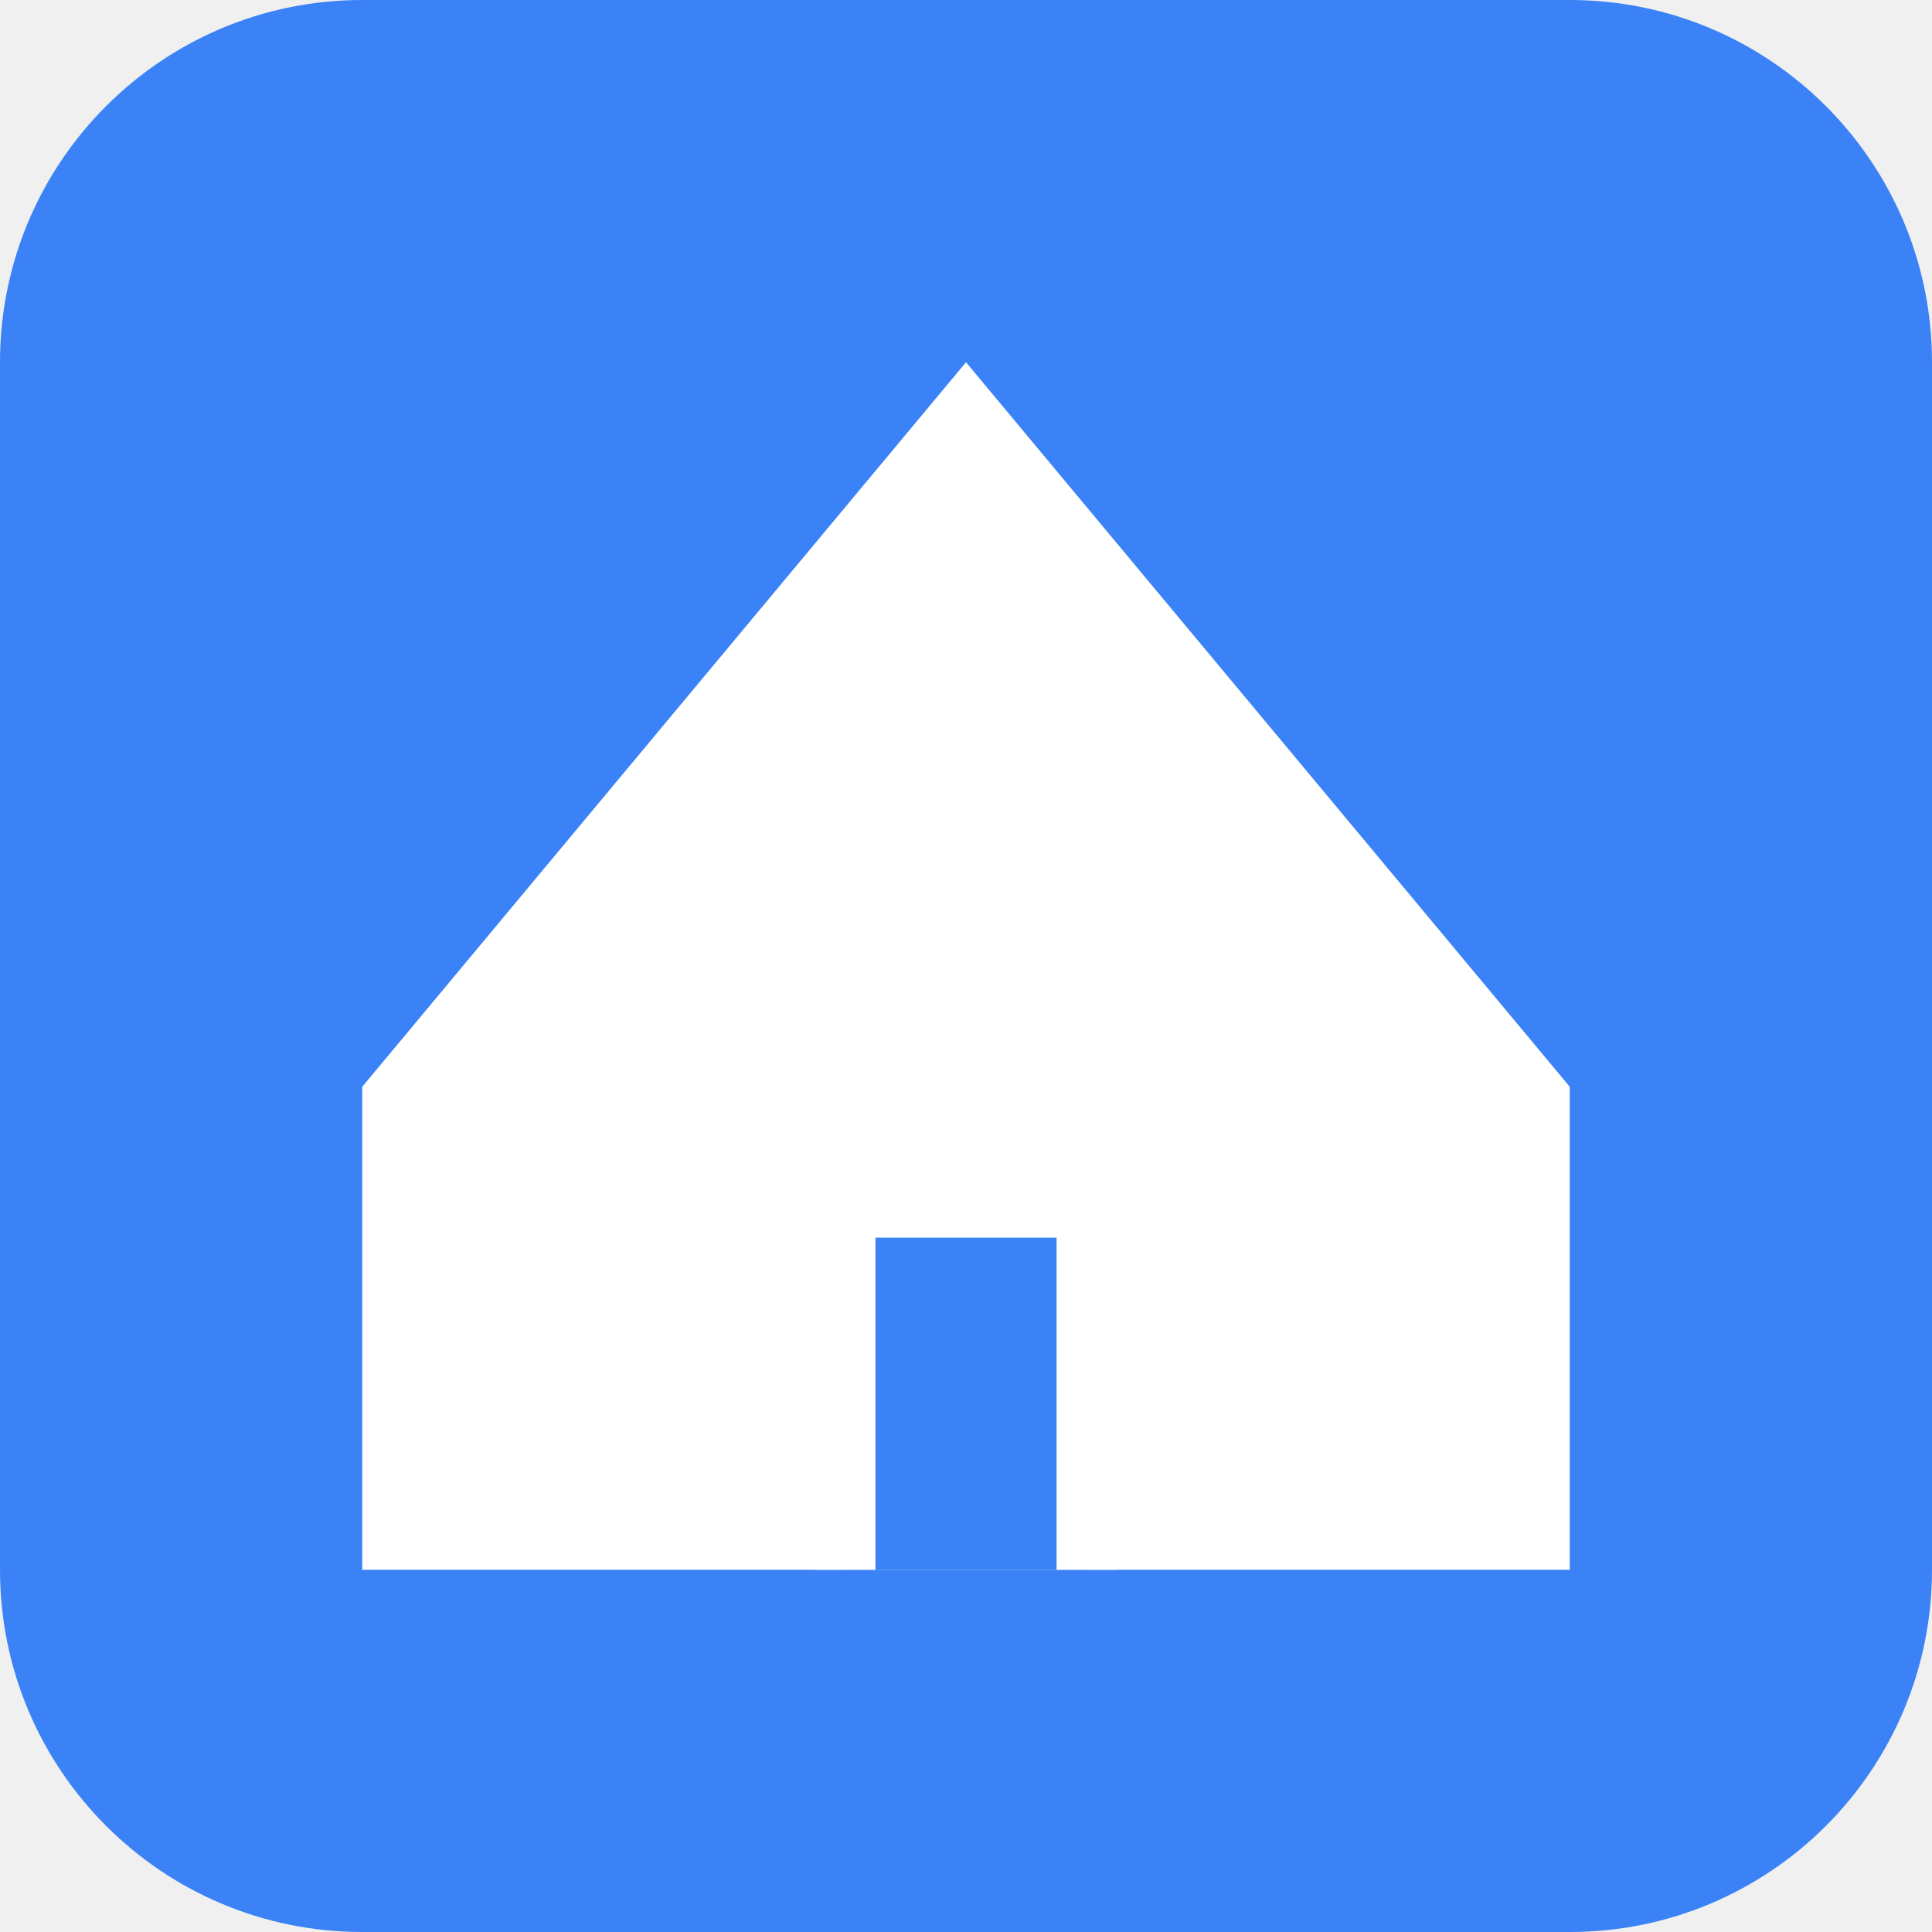
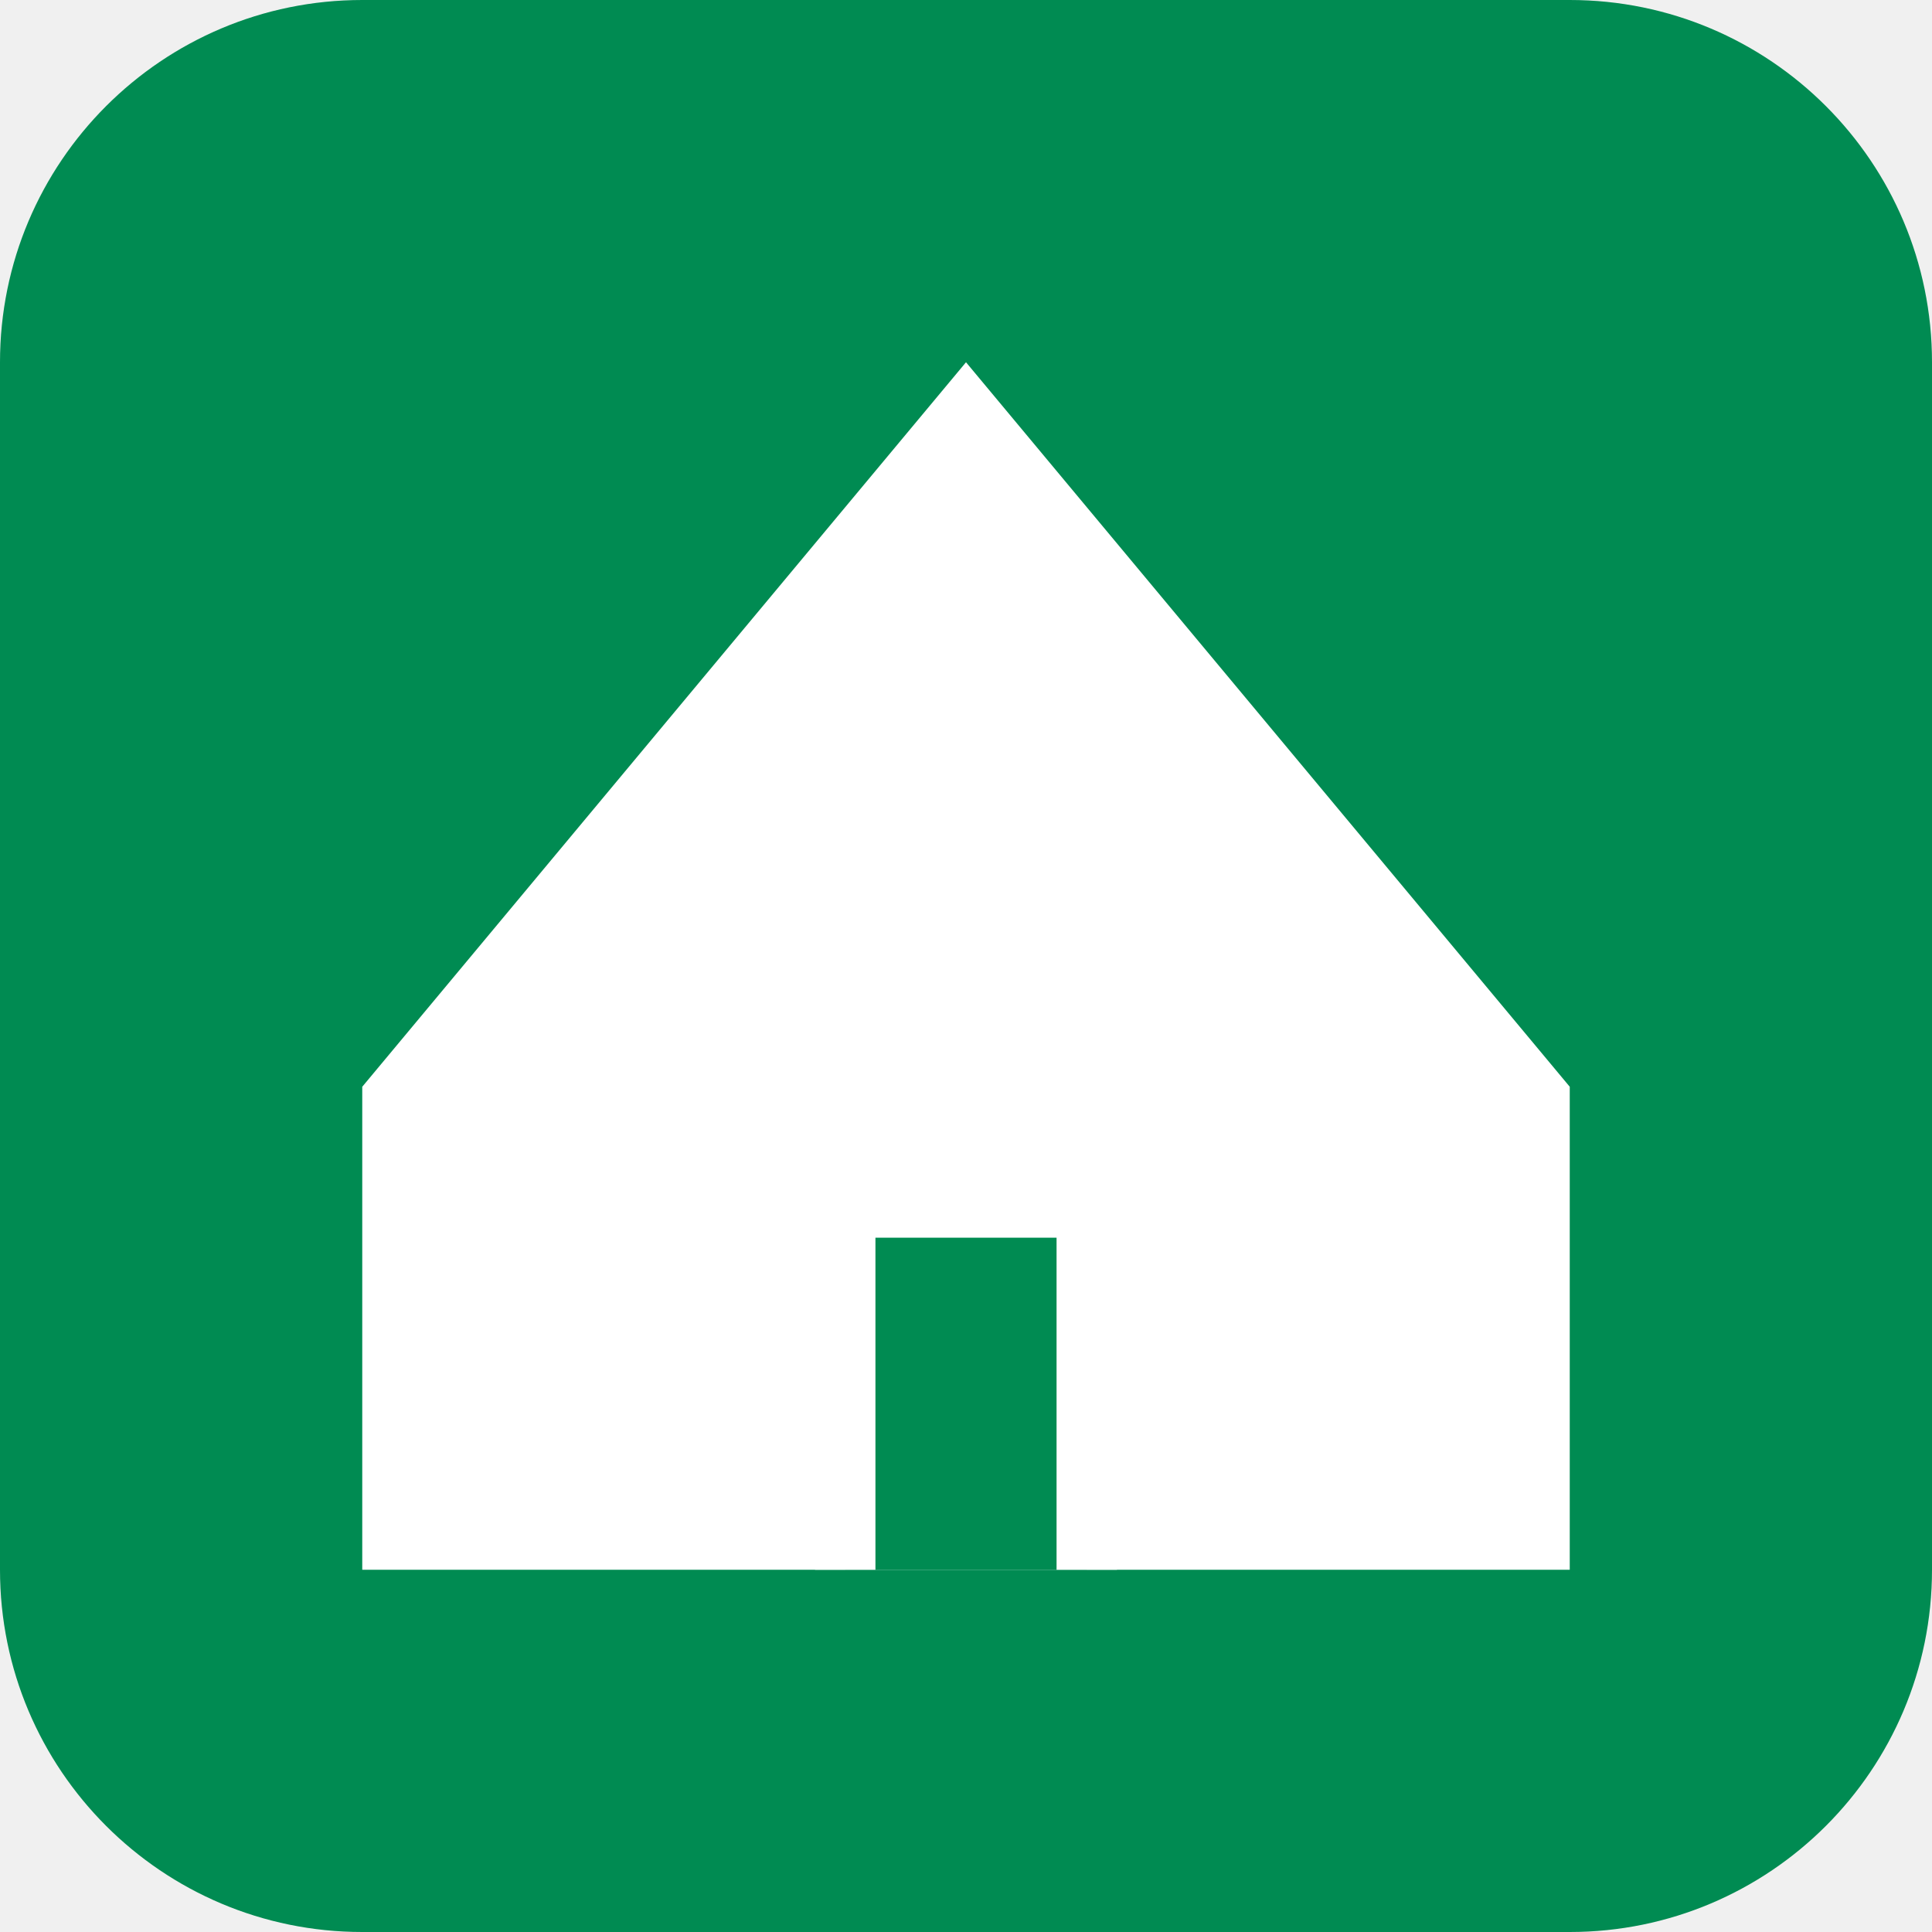
<svg xmlns="http://www.w3.org/2000/svg" viewBox="0 0 64 64">
-   <rect width="64" height="64" rx="12" fill="#3b82f6" />
+   <rect width="64" height="64" rx="12" fill="#008b52" />
  <path d="M12 36v16h40v-16L32 12 12 36z" fill="#ffffff" />
-   <path d="M28 52v-12h8v12" fill="#3b82f6" stroke="#ffffff" stroke-width="2" />
+   <path d="M28 52v-12h8v12" fill="#008b52" stroke="#ffffff" stroke-width="2" />
</svg>
